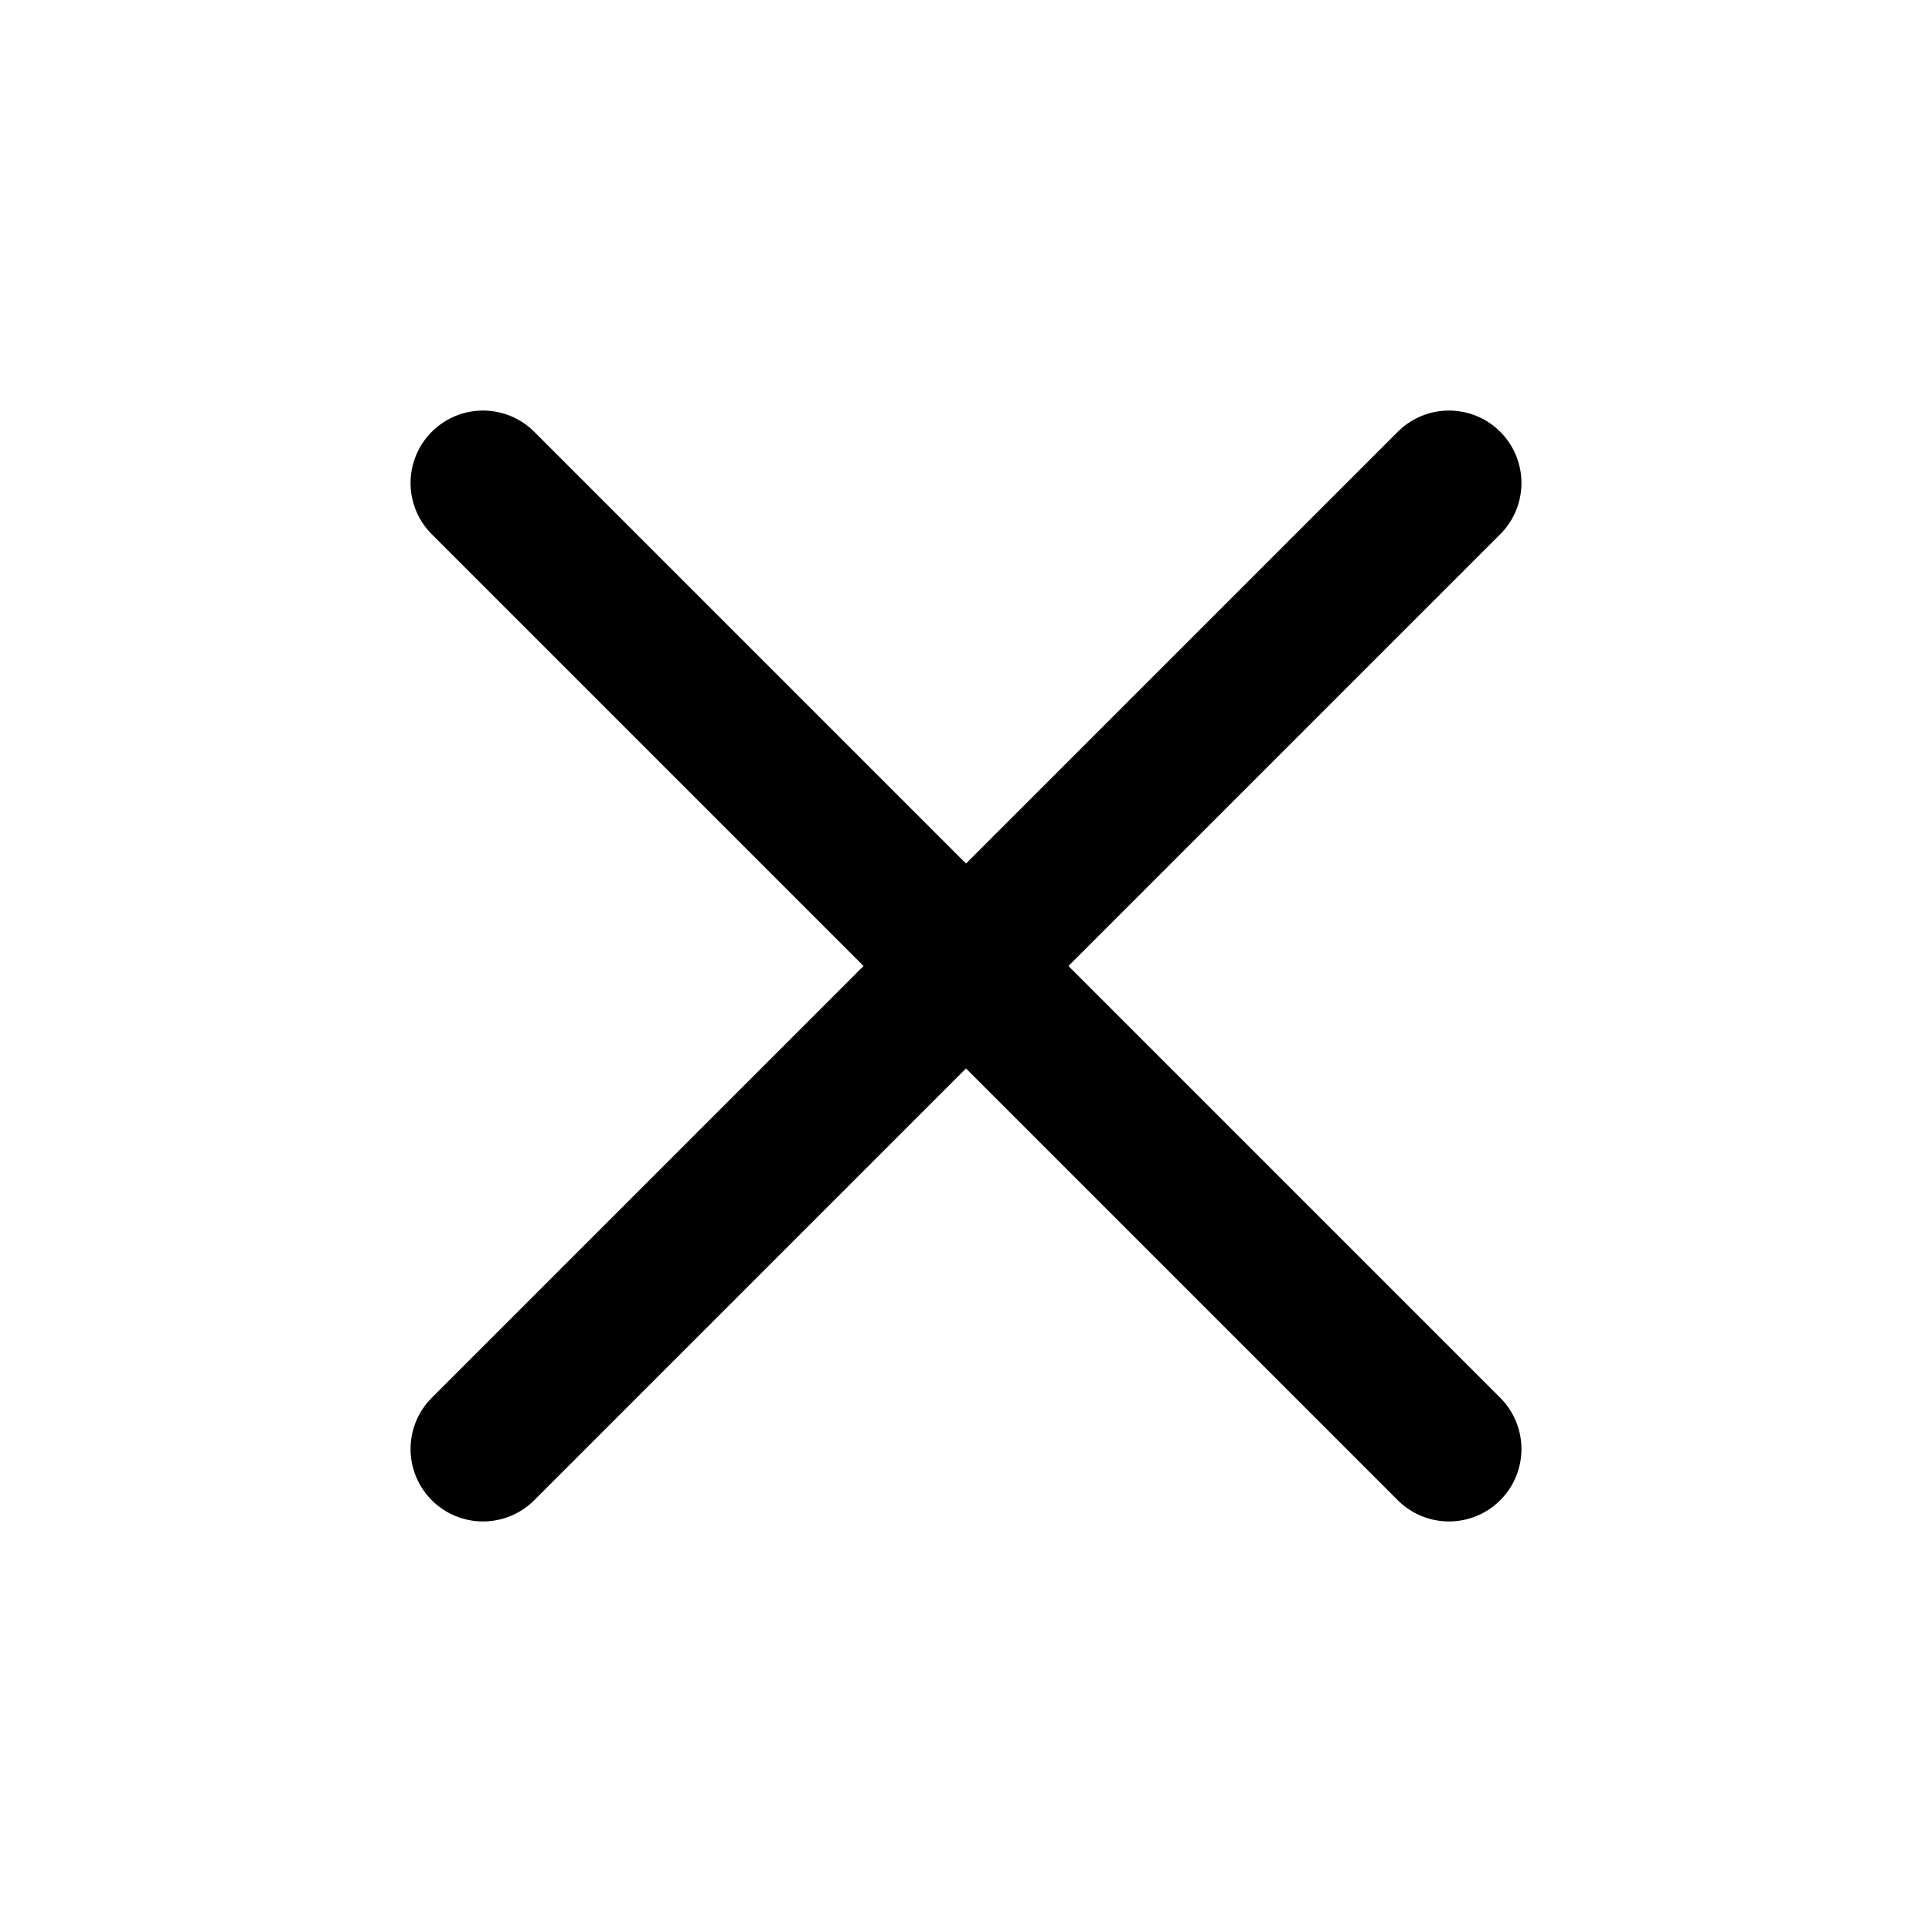
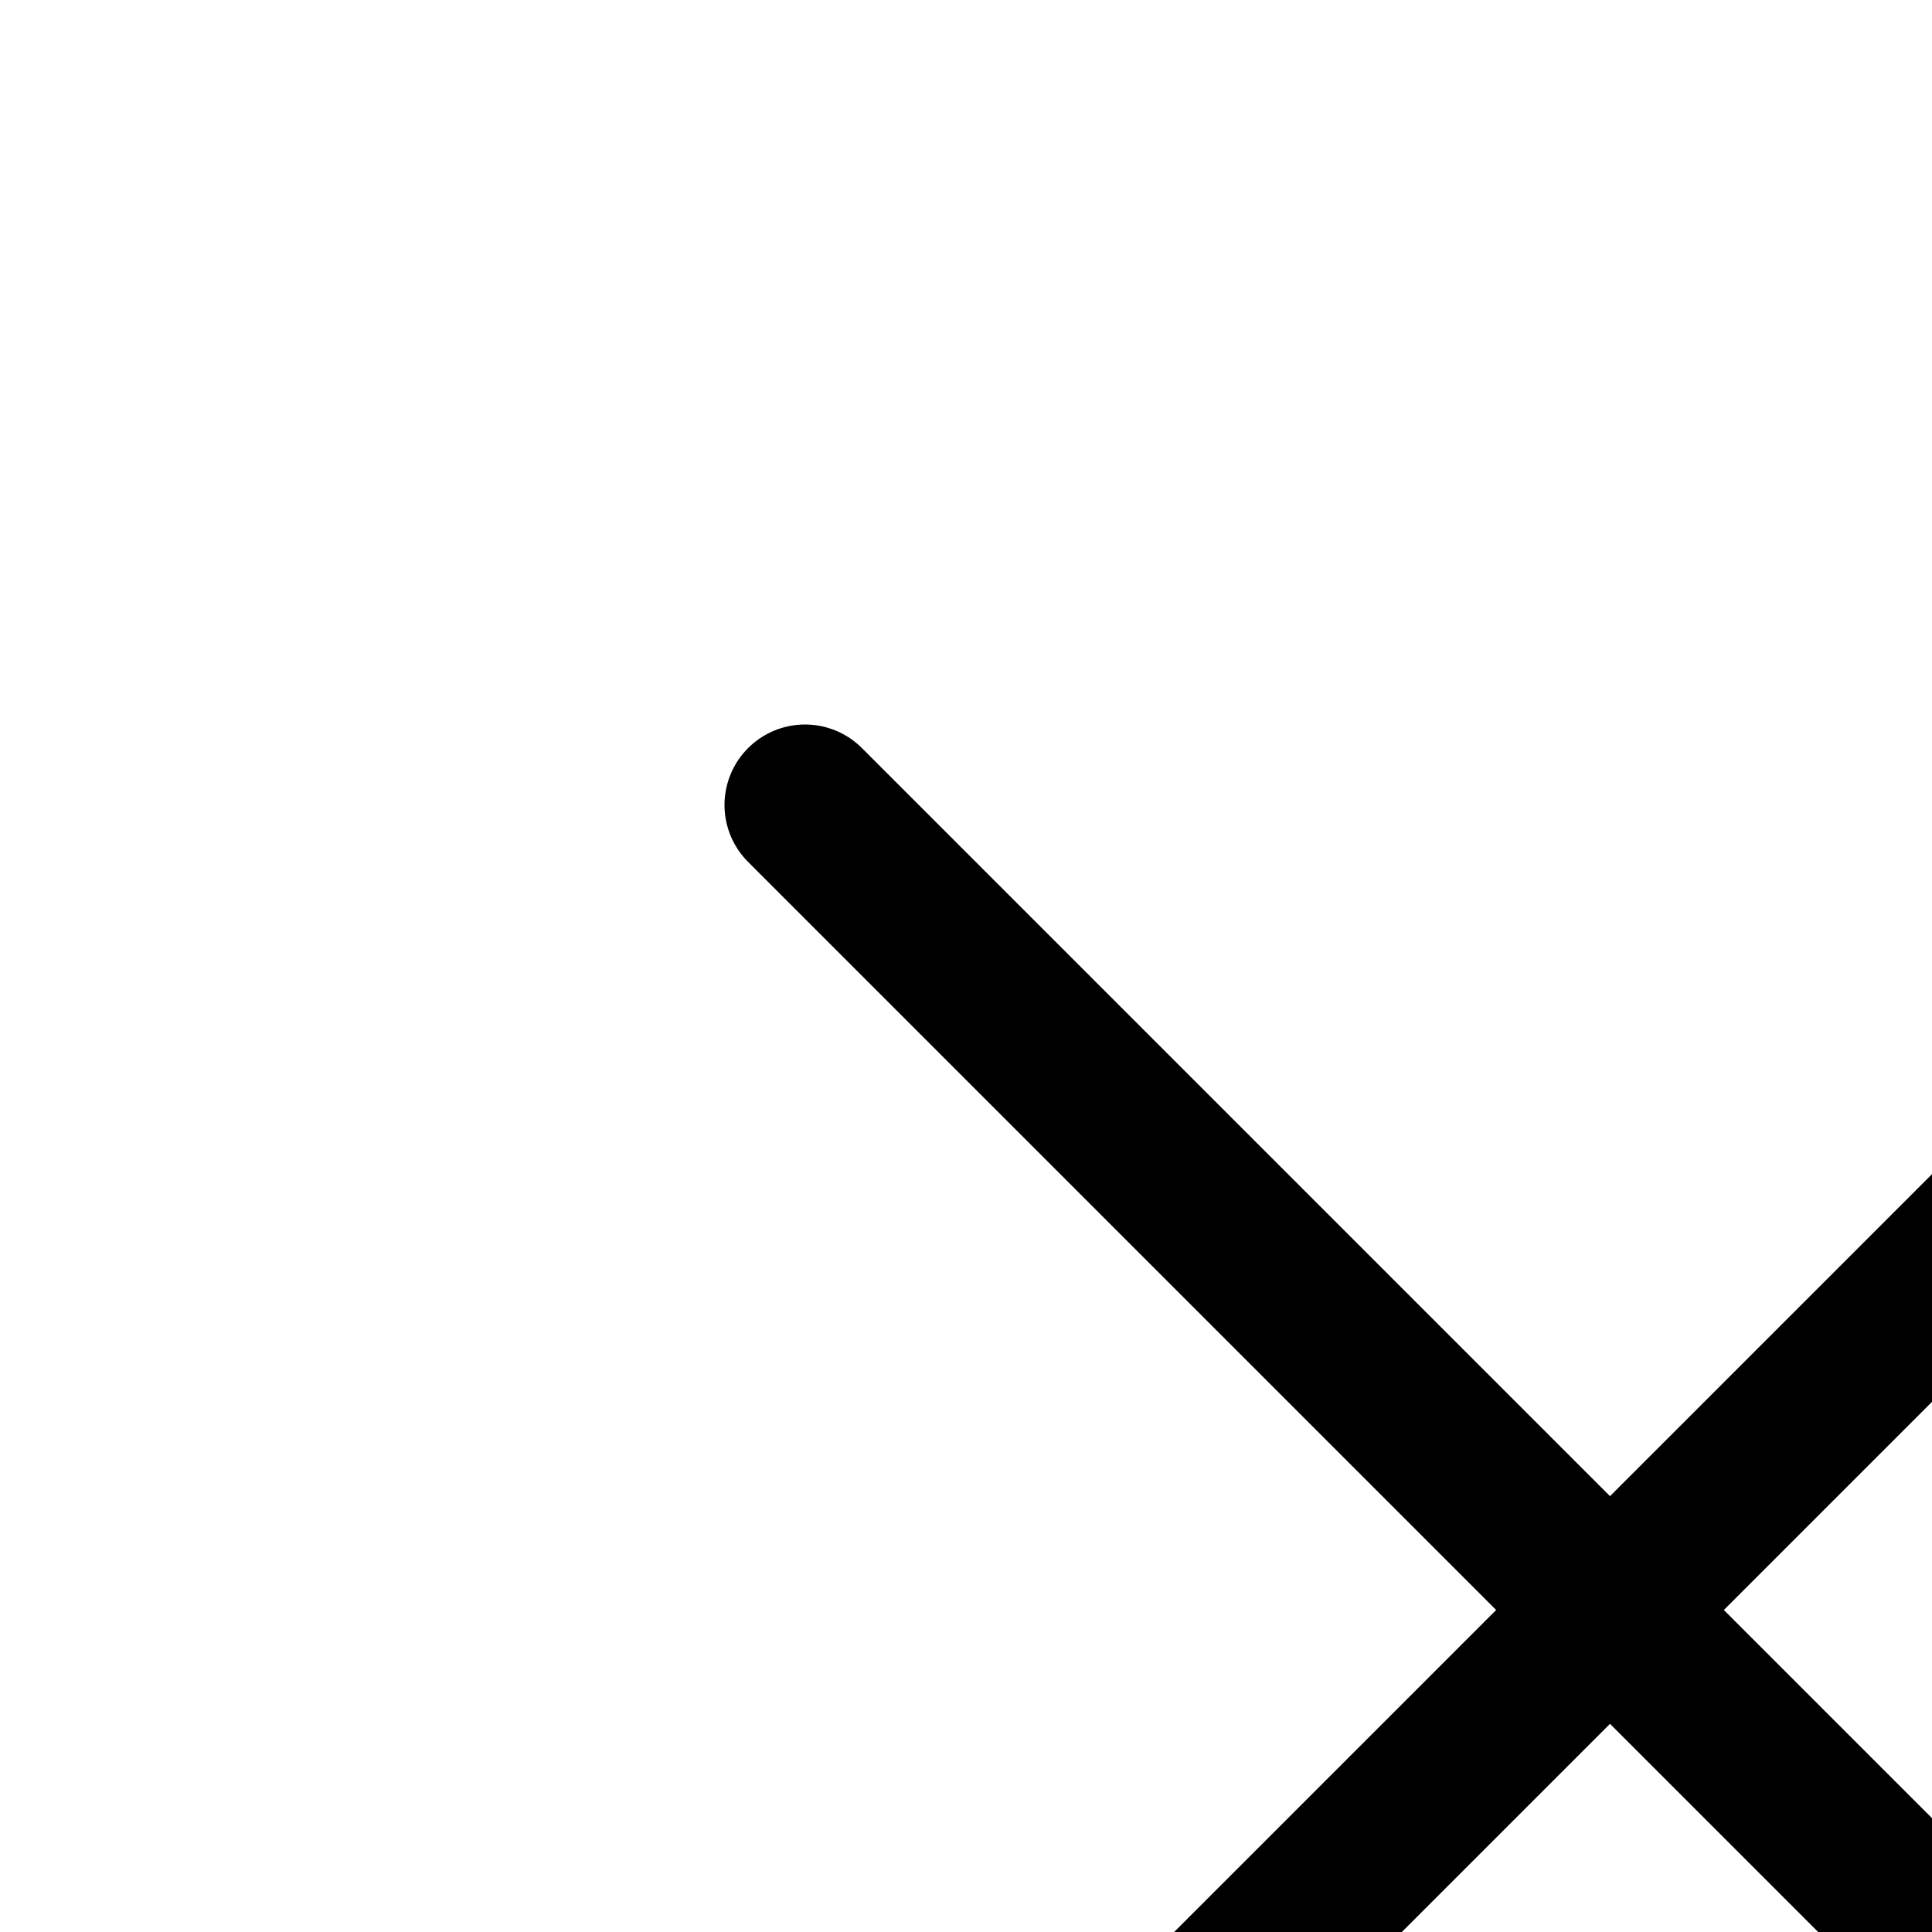
- <svg xmlns="http://www.w3.org/2000/svg" width="40" height="40" viewBox="0 0 40 40" fill="none">
-   <path d="M30 10L10 30" stroke="black" stroke-width="3" stroke-linecap="round" stroke-linejoin="round" />
-   <path d="M10 10L30 30" stroke="black" stroke-width="3" stroke-linecap="round" stroke-linejoin="round" />
+ <svg xmlns="http://www.w3.org/2000/svg" width="24" height="24" viewBox="0 0 24 24" fill="none">
+   <path d="M30 10L10 30" stroke="black" stroke-width="2" stroke-linecap="round" stroke-linejoin="round" />
+   <path d="M10 10L30 30" stroke="black" stroke-width="2" stroke-linecap="round" stroke-linejoin="round" />
</svg>
